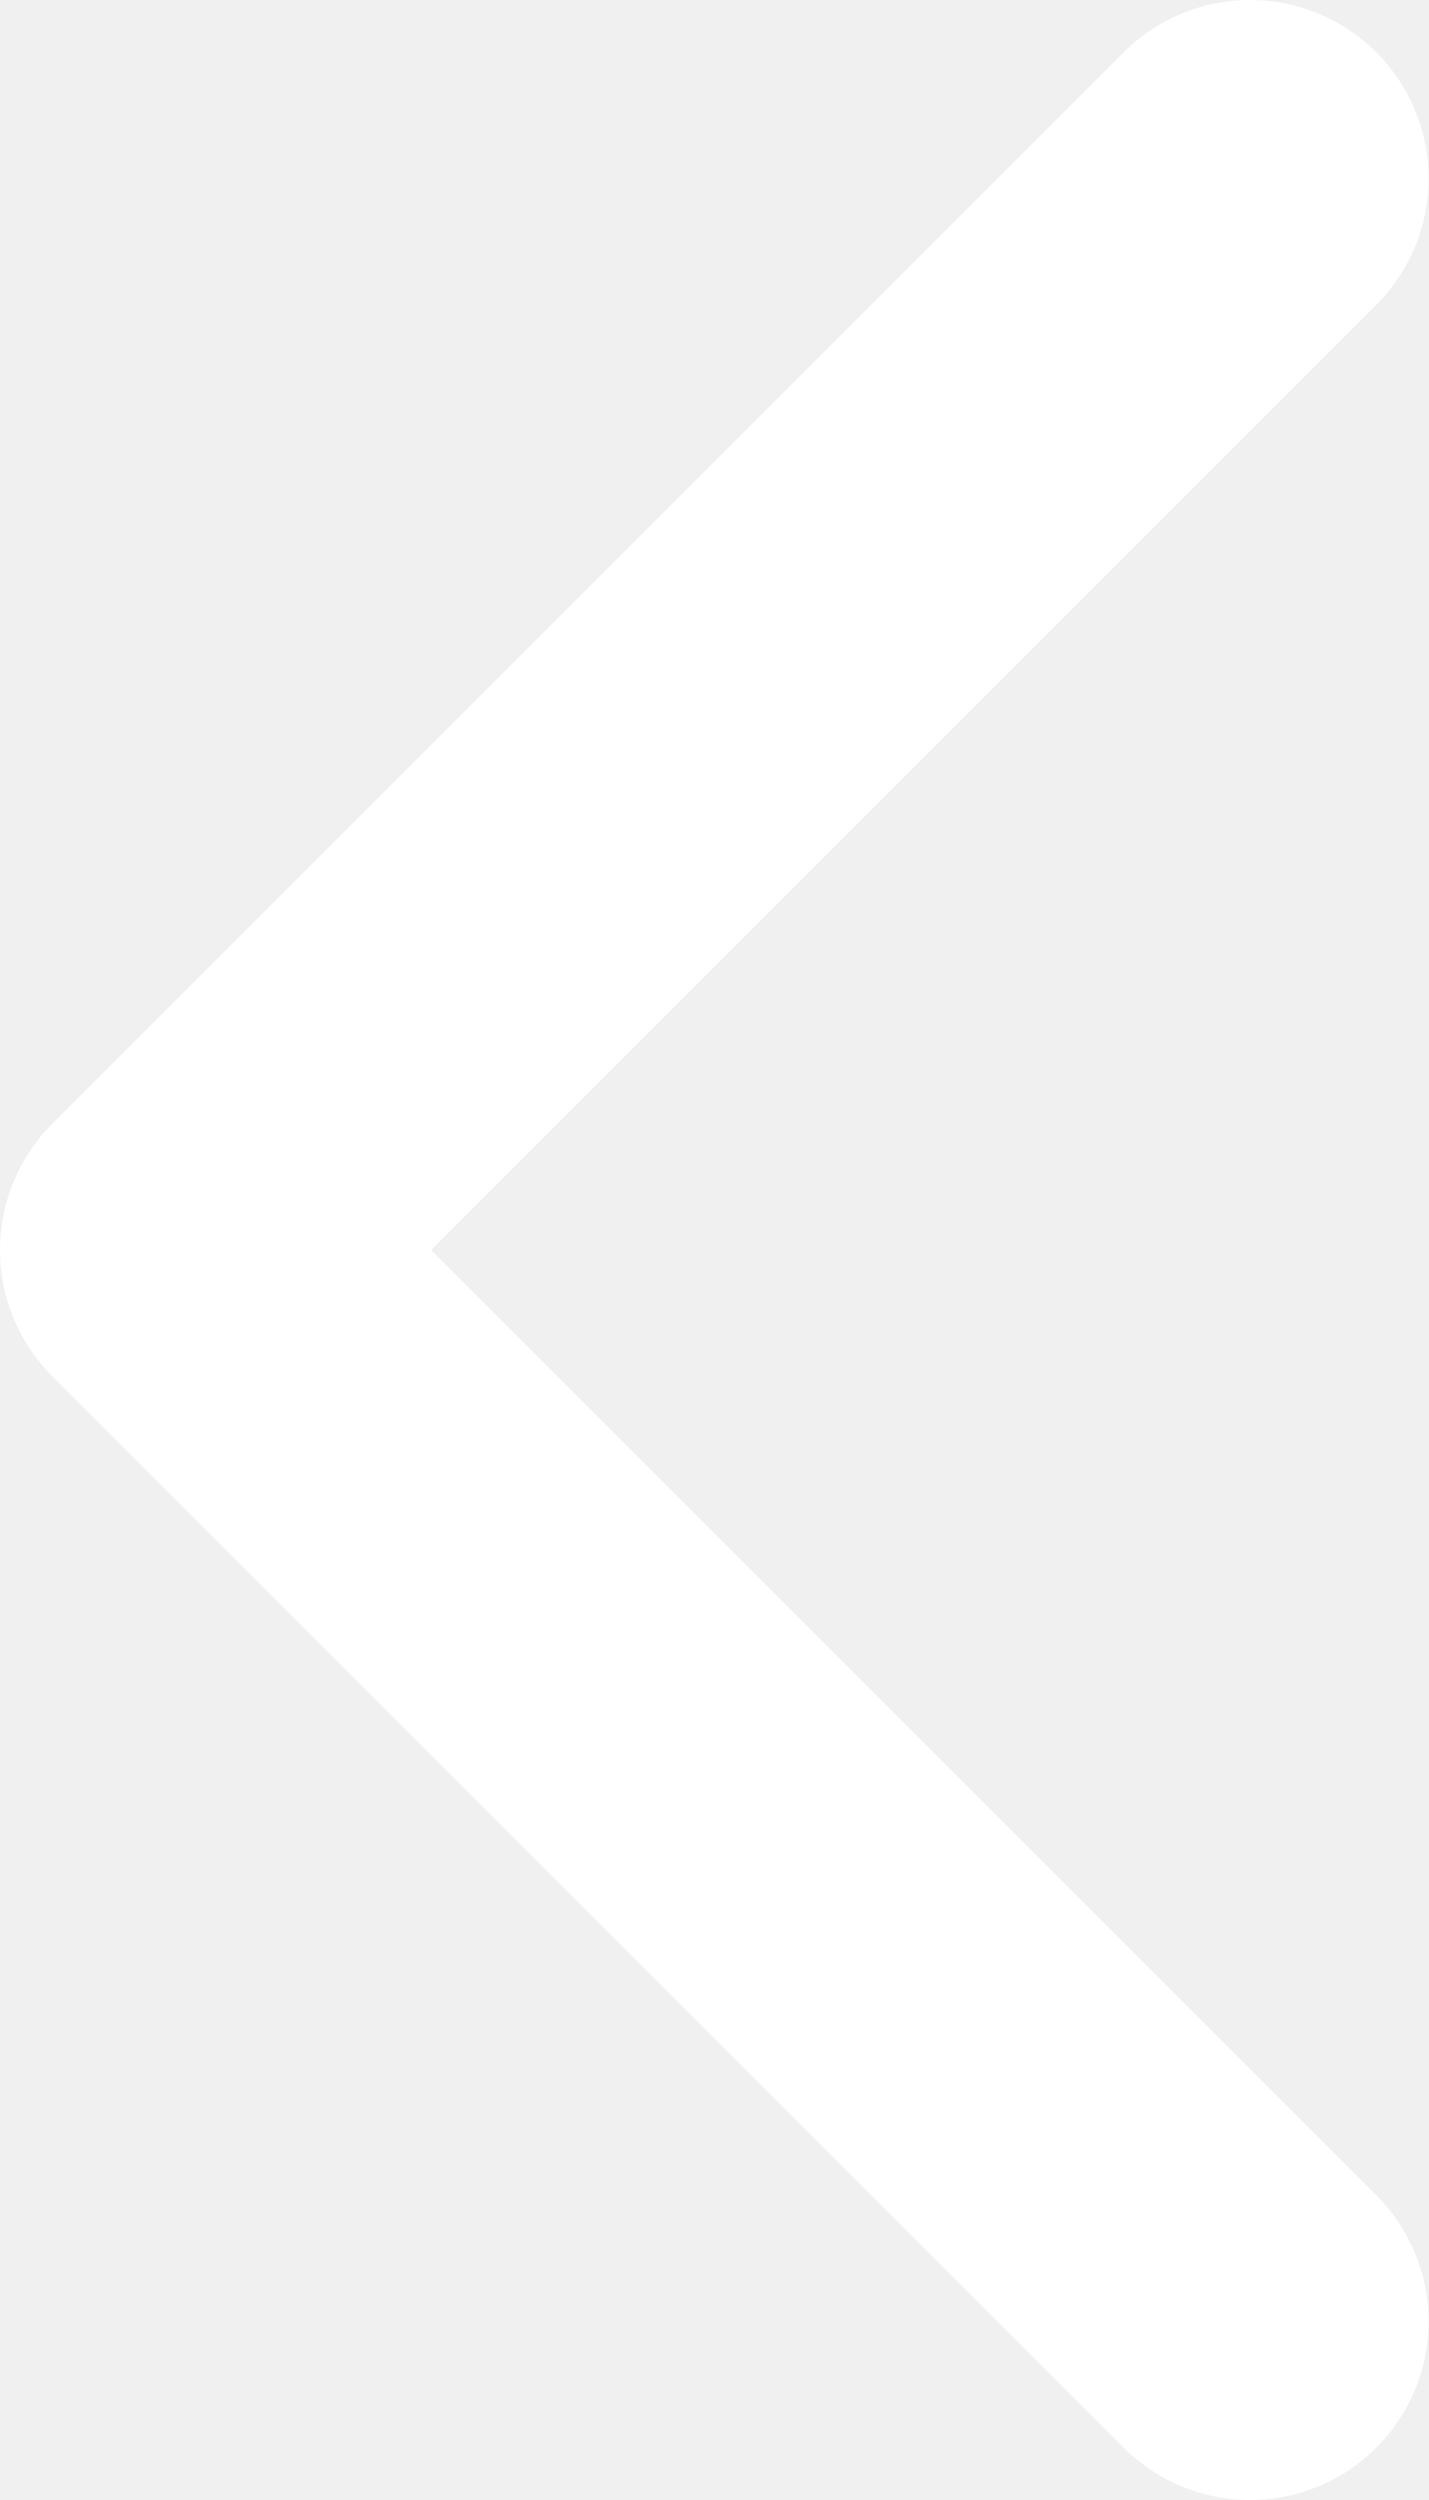
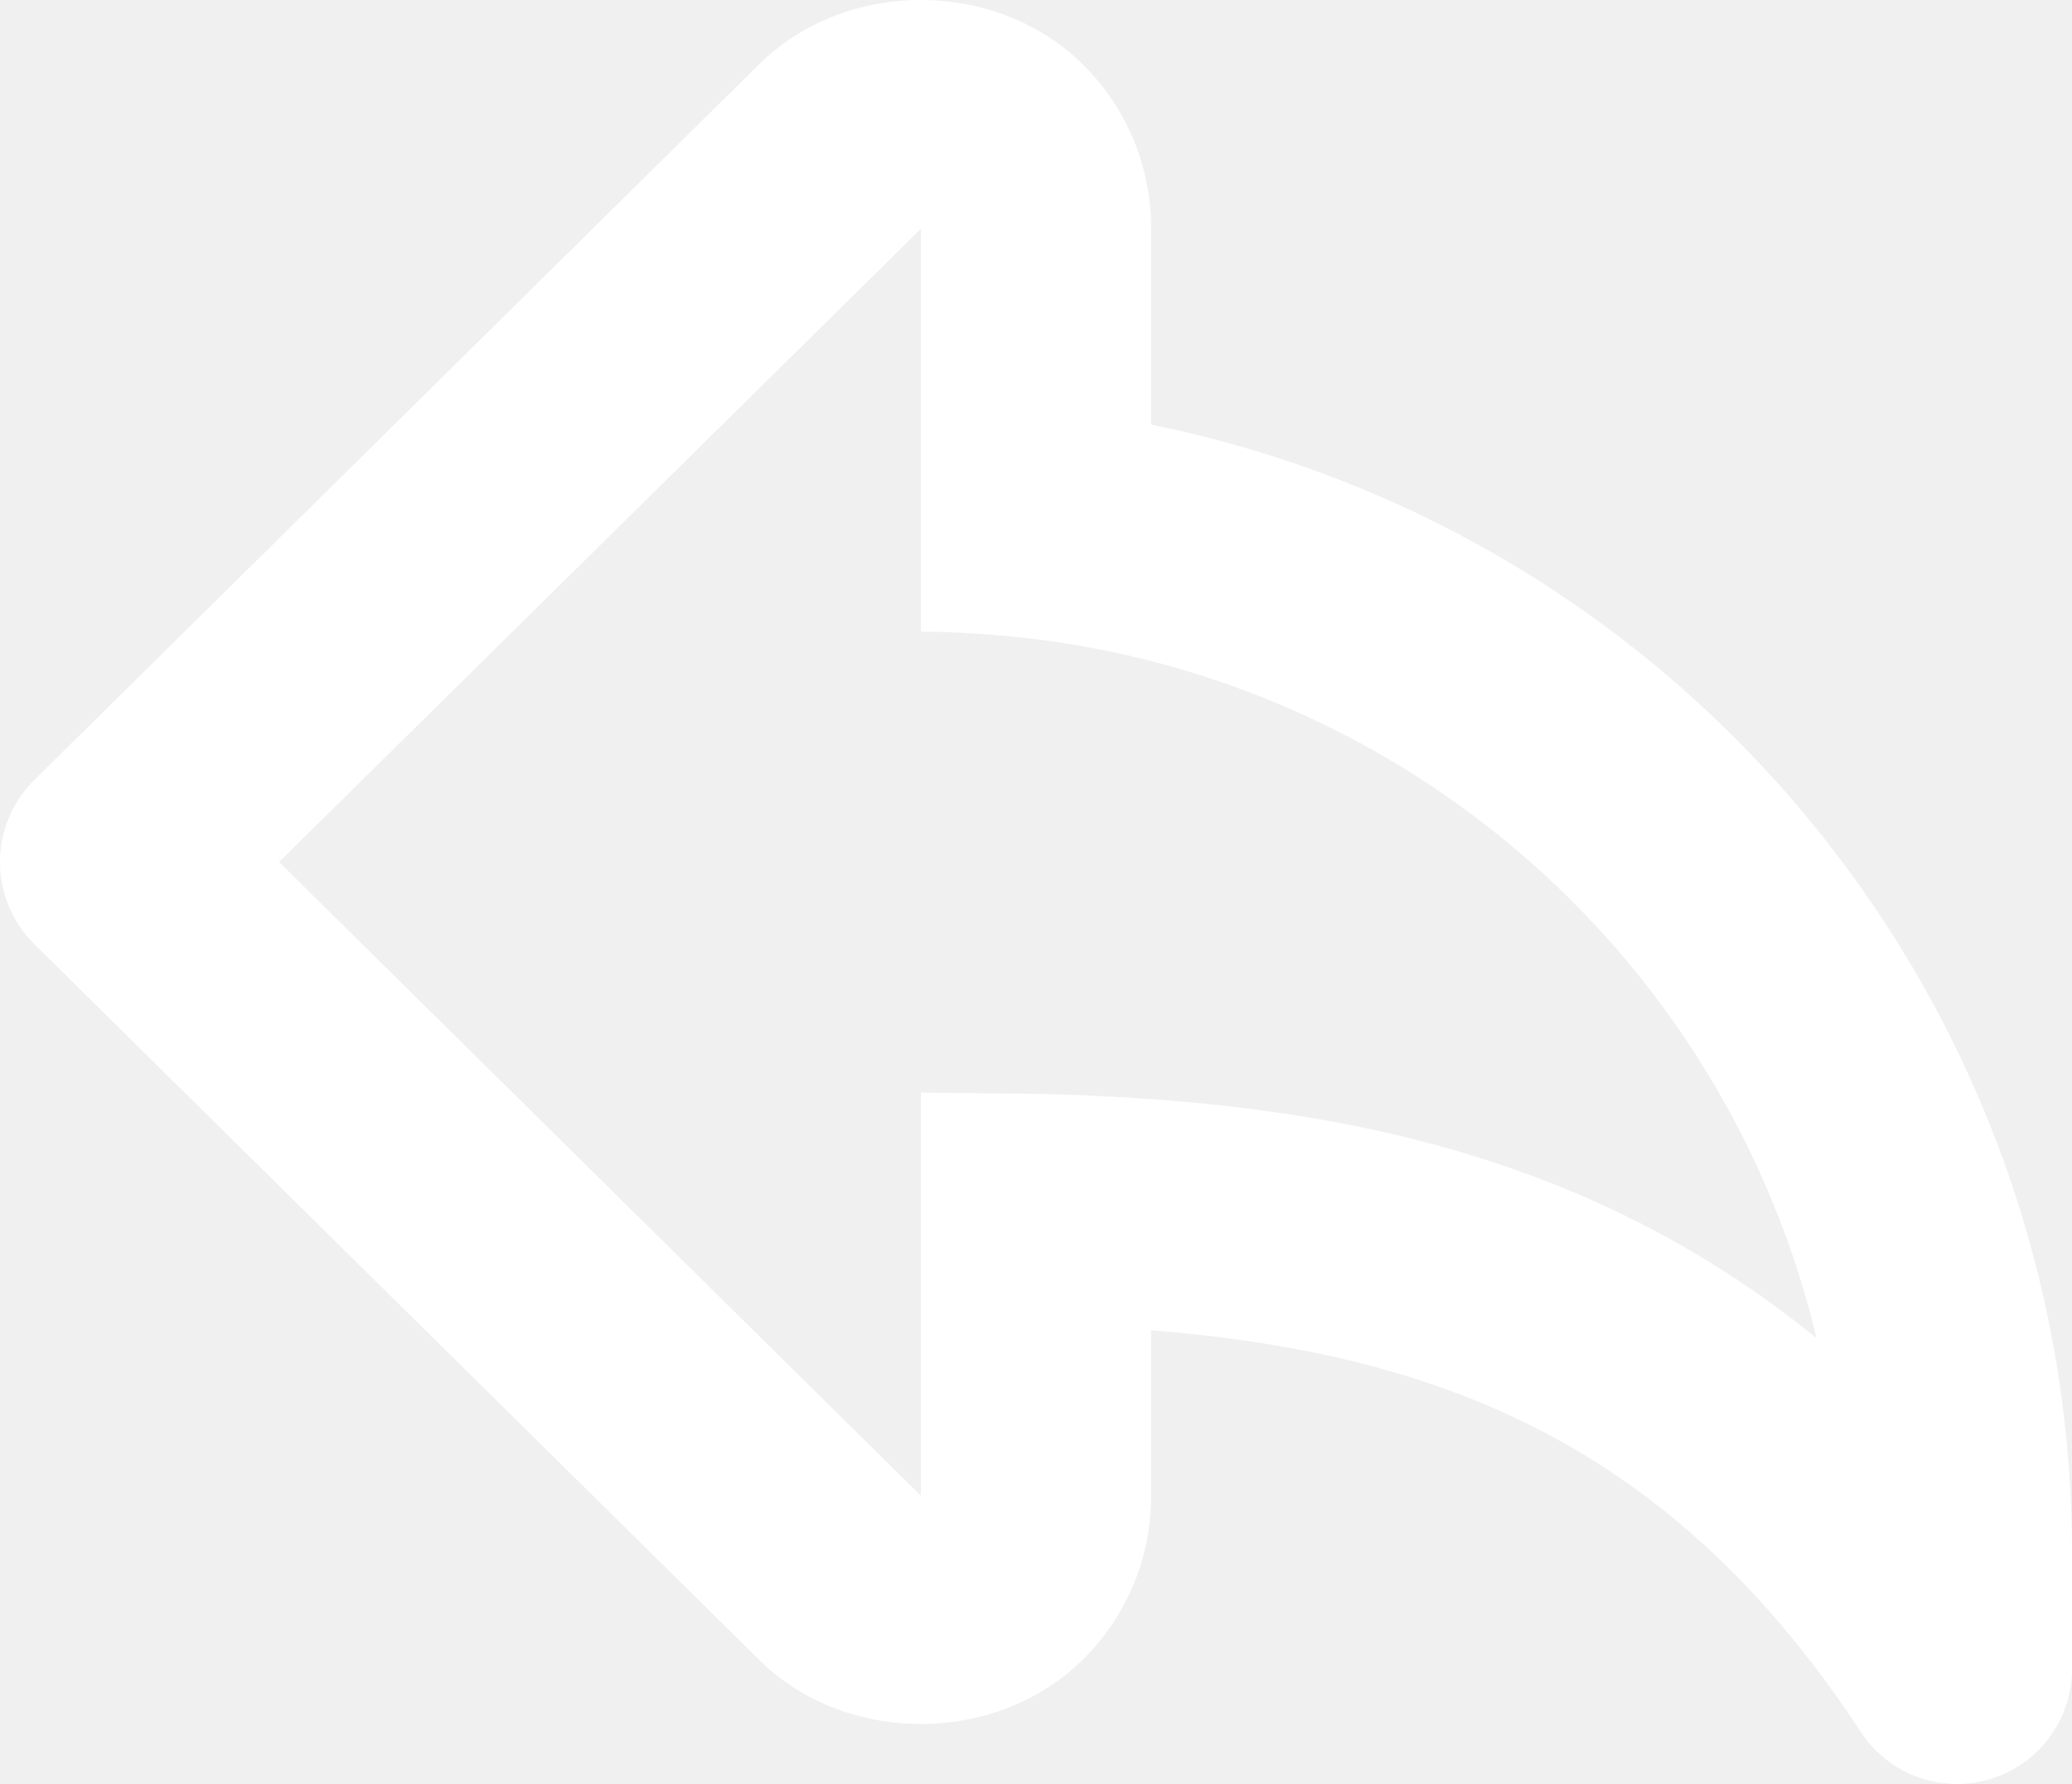
- <svg xmlns="http://www.w3.org/2000/svg" width="192" height="336" viewBox="0 0 192 336" fill="none">
-   <path d="M168 24L24 168L168 312" stroke="white" stroke-width="48" stroke-linecap="round" stroke-linejoin="round" />
+ <svg xmlns="http://www.w3.org/2000/svg" width="353" height="304" viewBox="0 0 353 304" fill="none">
+   <path d="M316.995 295.093C284.813 246.008 245.043 230.595 196.114 226.687V254.902C196.114 265.387 192.035 275.243 184.622 282.665C169.796 297.508 143.89 297.41 129.261 282.763L5.85 160.893C3.998 159.066 2.526 156.888 1.522 154.487C0.517 152.085 0 149.507 0 146.904C0 144.3 0.517 141.722 1.522 139.321C2.526 136.919 3.998 134.741 5.85 132.914L129.163 11.123C143.949 -3.701 169.816 -3.721 184.642 11.142C192.035 18.564 196.114 28.421 196.114 38.905V72.362C286.696 90.681 353 170.475 353 264.699V284.334C353.011 288.566 351.655 292.688 349.134 296.084C346.613 299.481 343.062 301.97 339.012 303.181C334.962 304.391 330.629 304.257 326.661 302.8C322.693 301.342 319.302 298.639 316.995 295.093ZM176.954 186.398C220.235 187.497 267.909 194.134 309.484 228.042C301.98 196.626 284.967 168.297 260.771 146.929C236.575 125.561 206.377 112.198 174.307 108.666C164.423 107.566 156.892 107.645 156.892 107.645V38.984L47.543 146.894L156.892 254.882V186.182L176.954 186.398Z" fill="white" />
</svg>
